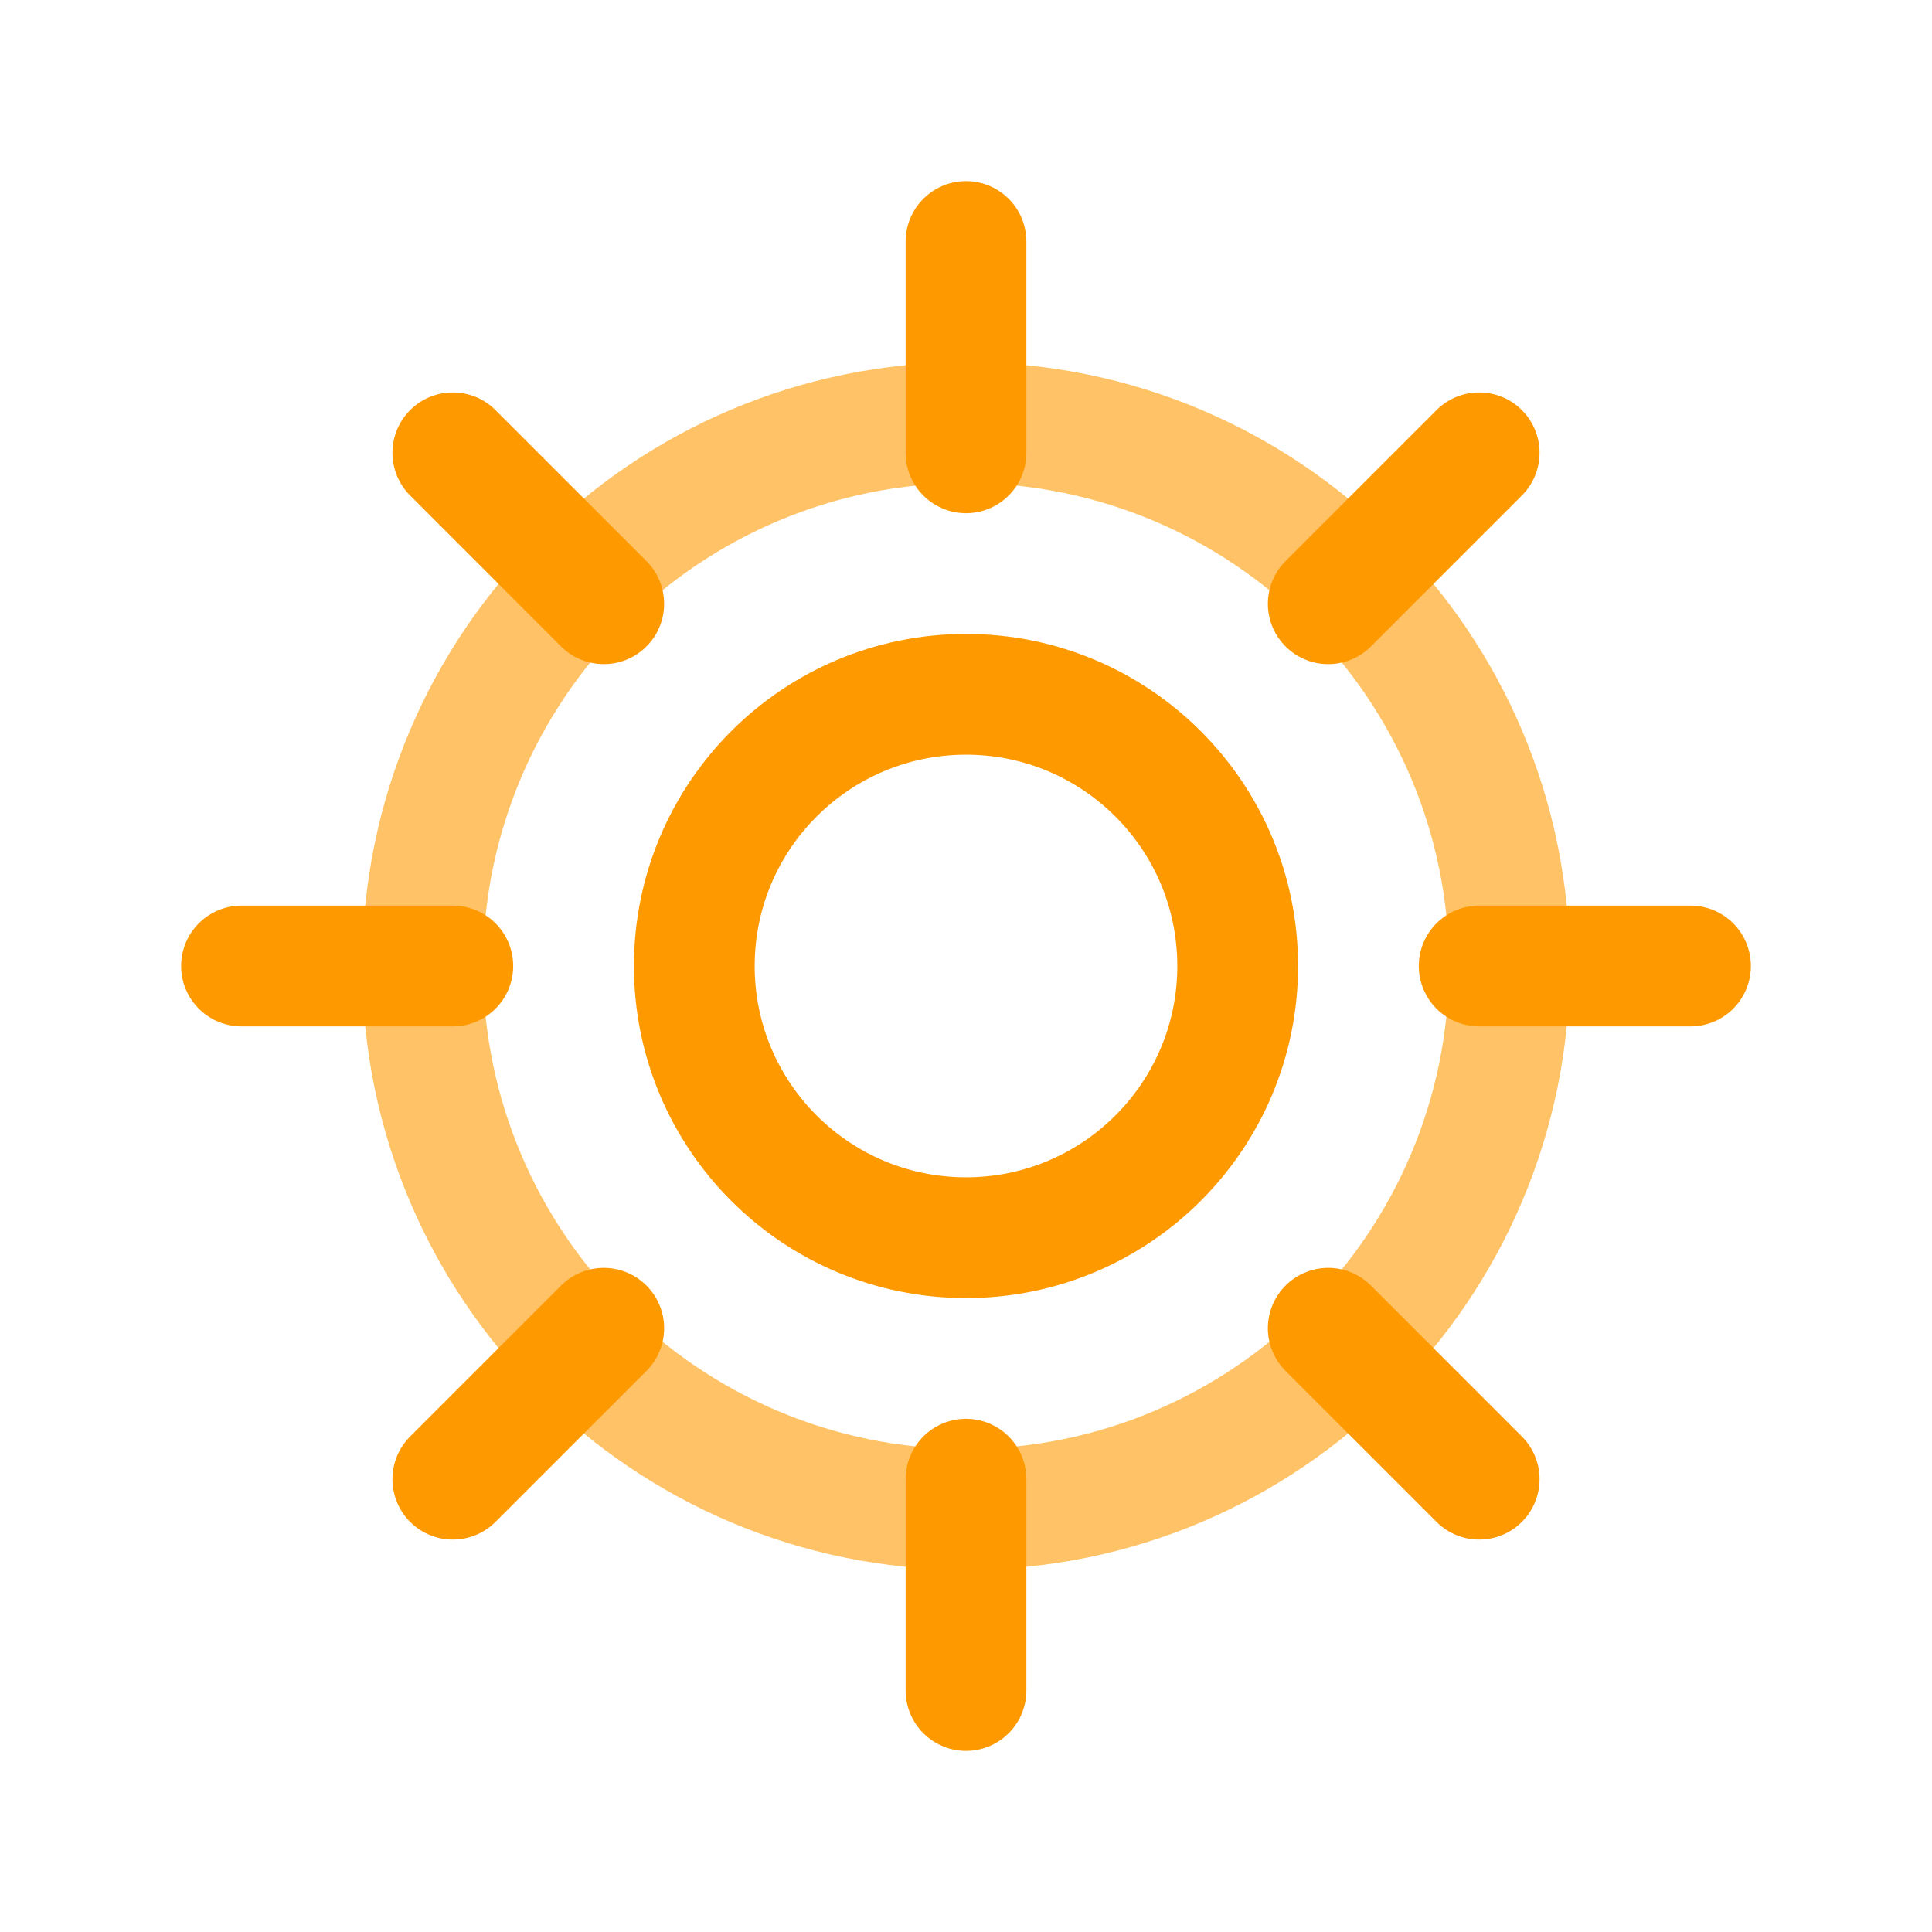
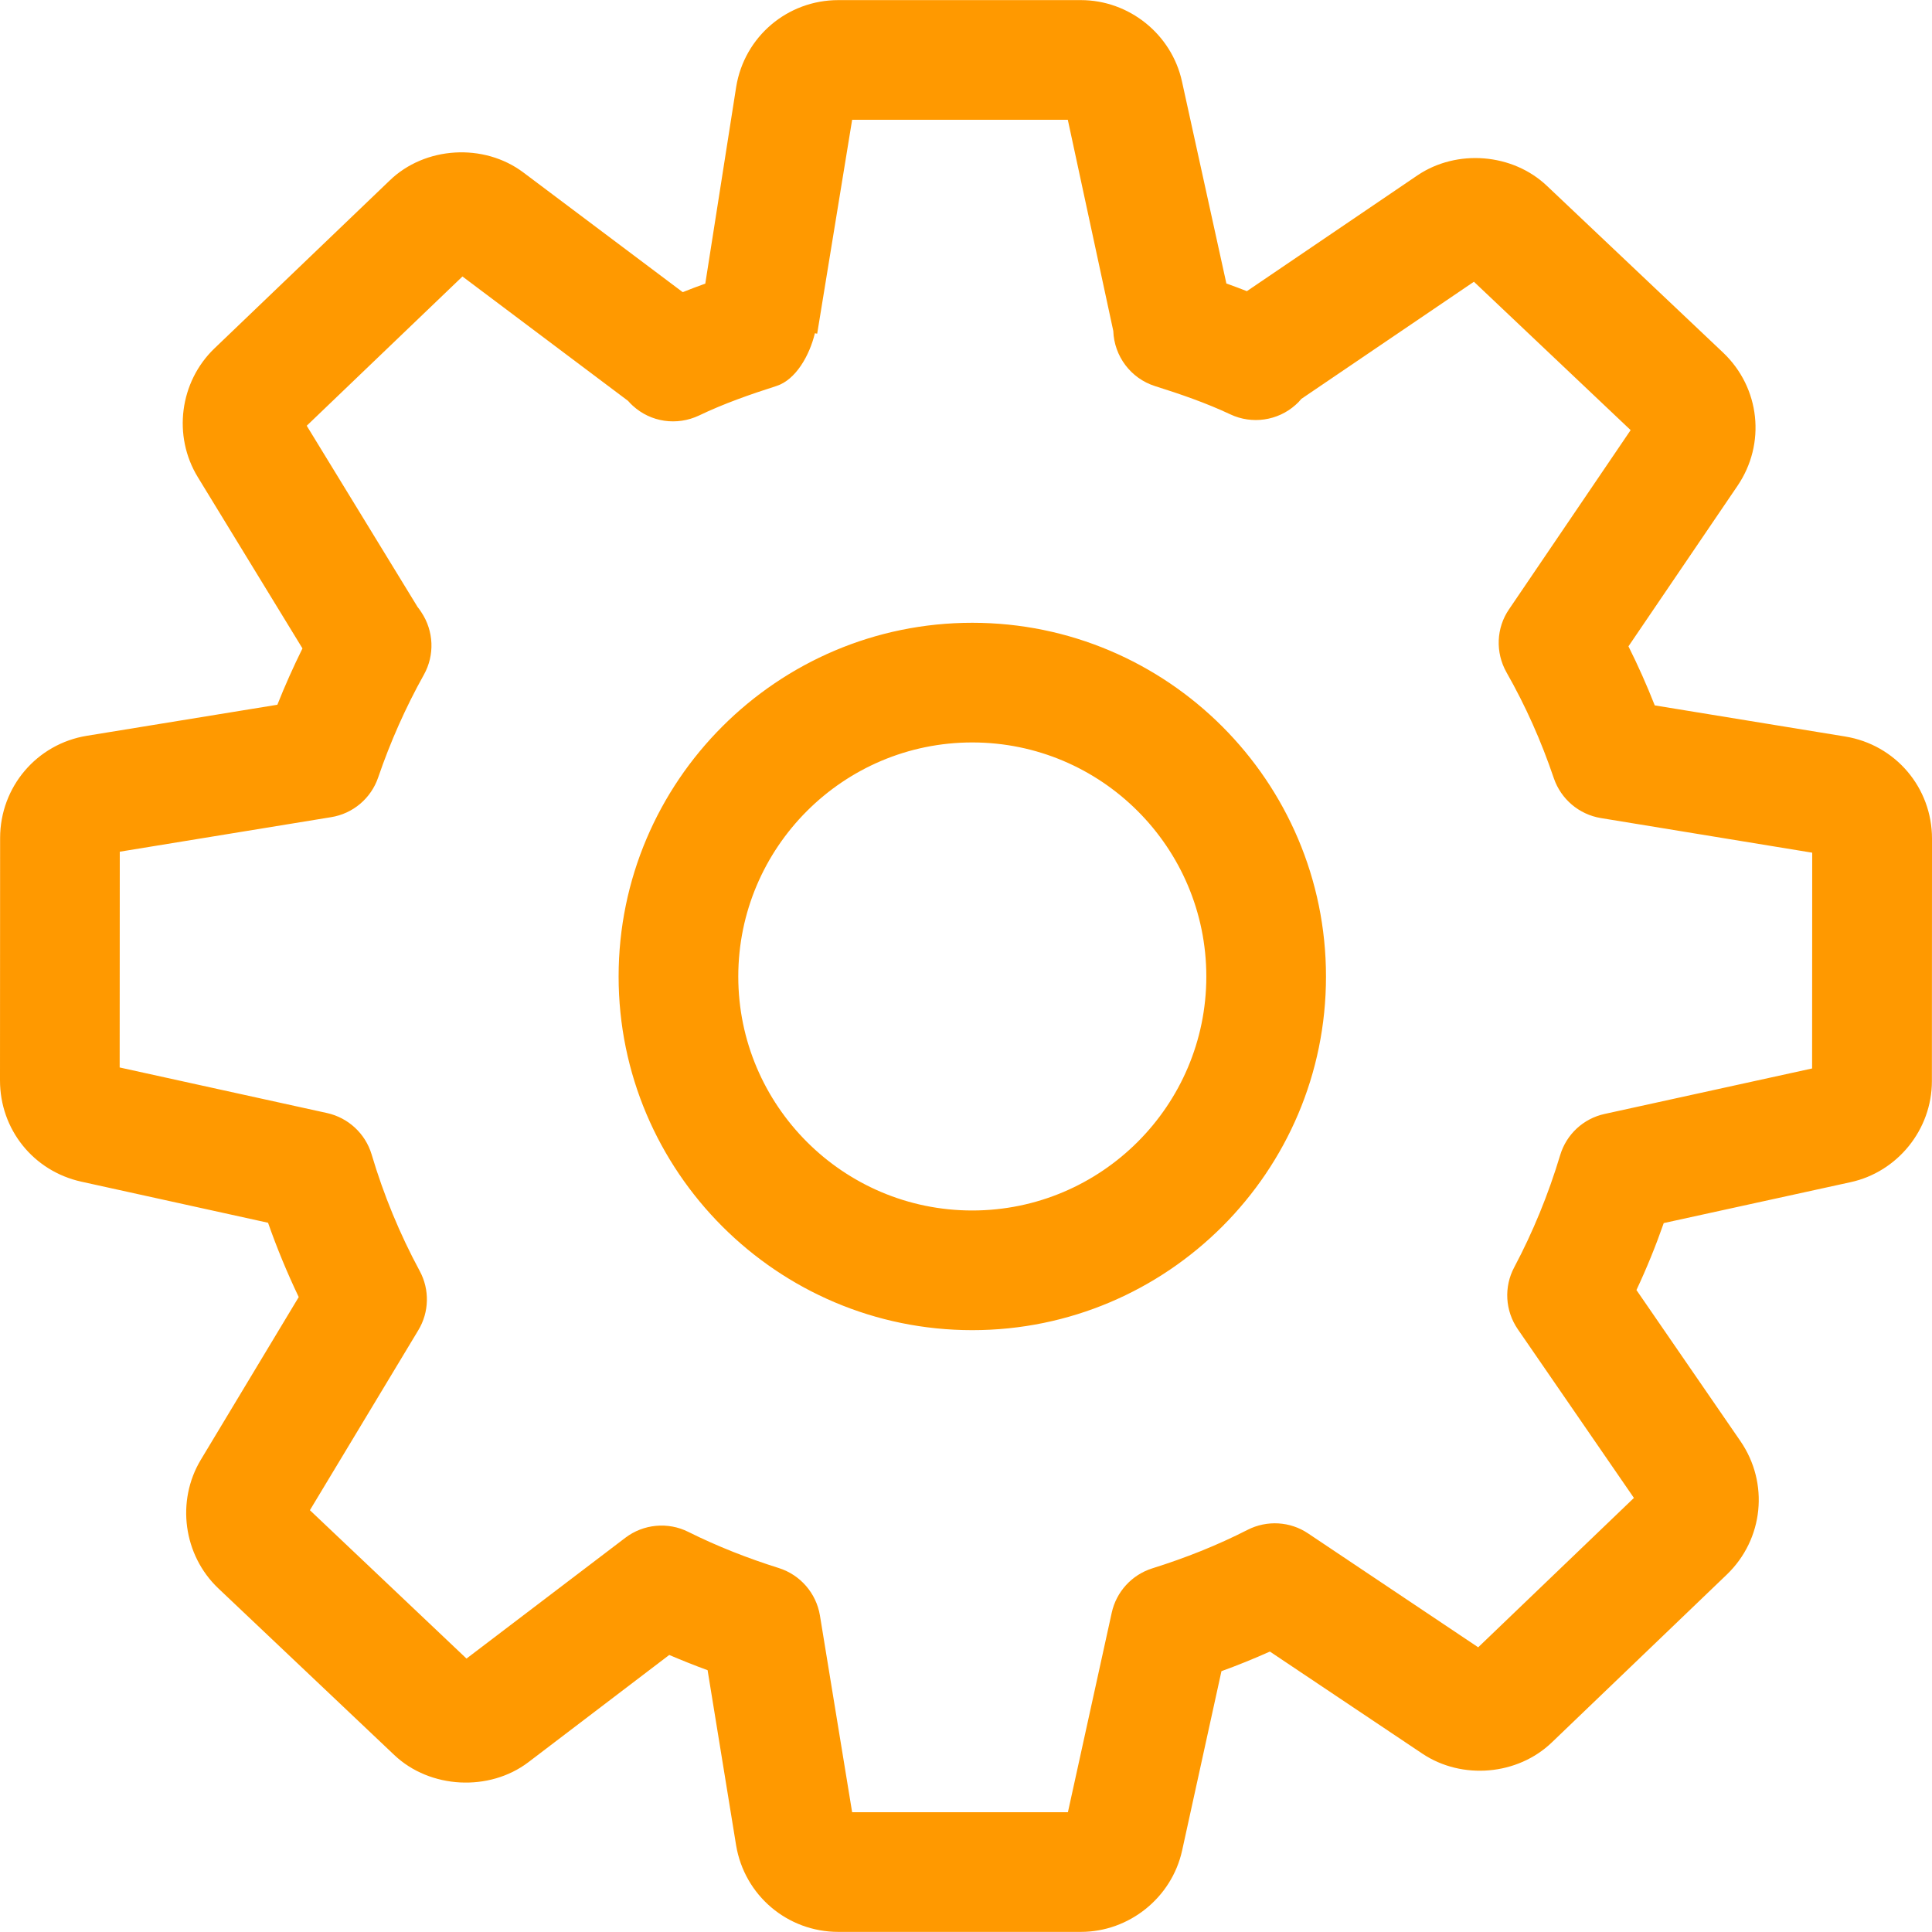
- <svg xmlns="http://www.w3.org/2000/svg" viewBox="0 0 64 64">
-   <g fill="none" stroke="#FF9900" stroke-width="4" stroke-linecap="round" stroke-linejoin="round">
-     <circle cx="32" cy="32" r="9" />
-     <path d="M32 8v7M32 49v7M8 32h7M49 32h7M15 15l5 5M44 44l5 5M49 15l-5 5M20 44l-5 5" />
-     <circle cx="32" cy="32" r="18" stroke-opacity=".6" />
+ <svg xmlns="http://www.w3.org/2000/svg" version="1.1" id="Capa_1" x="0px" y="0px" viewBox="0 0 311.094 311.094" style="enable-background:new 0 0 311.094 311.094;" xml:space="preserve">
+   <g>
+     <path style="fill:#FF9900;" d="M174.04,311.076h-39.05c-8.188,0-15.122-5.876-16.463-13.958l-4.588-28.18   c-2.082-0.759-4.147-1.588-6.176-2.453L85.07,283.761c-6.282,4.764-15.828,4.288-21.581-1.165L35.15,255.757   c-5.629-5.347-6.811-14.064-2.806-20.716l15.758-26.186c-1.853-3.882-3.512-7.888-4.941-11.964l-30.068-6.617   C5.364,188.562,0,181.857,0,173.969l0.018-39.05c0.018-8.223,5.911-15.14,13.993-16.446l30.651-4.994   c1.218-3.07,2.576-6.105,4.041-9.07l-16.852-27.58c-4.059-6.635-2.929-15.334,2.665-20.716L62.731,29.08   c5.664-5.505,15.158-6.105,21.545-1.306l25.657,19.269c1.2-0.476,2.4-0.935,3.635-1.376l4.976-31.692   c1.323-8.082,8.258-13.958,16.446-13.958h39.05c7.782,0,14.628,5.505,16.287,13.111l7.147,32.521   c1.112,0.406,2.206,0.794,3.3,1.235l27.474-18.652c6.335-4.27,15.299-3.564,20.84,1.694l28.357,26.839   c5.982,5.664,6.952,14.699,2.312,21.492l-17.54,25.816c1.553,3.106,2.965,6.282,4.235,9.511l30.668,5.011   c8.099,1.323,13.975,8.241,13.975,16.446l-0.018,39.05c0,7.782-5.523,14.628-13.111,16.269l-30.068,6.582   c-1.288,3.688-2.753,7.288-4.394,10.782l16.746,24.333c4.641,6.758,3.723,15.793-2.188,21.475l-28.18,27.033   c-5.523,5.311-14.469,6.07-20.84,1.818l-24.563-16.446c-2.523,1.129-5.117,2.188-7.799,3.159l-6.335,28.886   C188.668,305.571,181.822,311.076,174.04,311.076z M137.213,291.807h34.744l7.058-32.133c0.741-3.37,3.229-6.088,6.511-7.129   c5.347-1.676,10.464-3.706,15.369-6.211c3.123-1.588,6.864-1.359,9.74,0.582l27.386,18.334l25.075-24.051l-18.704-27.174   c-2.029-2.964-2.259-6.794-0.565-9.97c3-5.647,5.488-11.717,7.394-18.052c1.006-3.353,3.741-5.894,7.164-6.635l33.403-7.323   l0.018-34.744l-34.039-5.576c-3.512-0.582-6.423-3.053-7.57-6.423c-2.047-6.035-4.535-11.611-7.623-17.046   c-1.8-3.194-1.659-7.147,0.424-10.164l19.569-28.833l-25.233-23.892L209.543,64.23c-0.3,0.371-0.6,0.688-0.935,0.971   c-2.859,2.559-7.023,3.159-10.499,1.518c-3.9-1.835-7.994-3.247-12.14-4.553c-3.882-1.235-6.564-4.8-6.705-8.876l-7.323-34.003   h-34.727l-5.629,34.444l-0.371-0.071c-0.865,3.6-3.088,7.499-6.176,8.488c-4.288,1.376-8.488,2.841-12.493,4.764   c-3.564,1.676-7.746,1.076-10.64-1.57c-0.265-0.229-0.529-0.512-0.776-0.794L74.465,44.52L49.39,68.554l17.84,29.168   c0.212,0.282,0.441,0.565,0.618,0.865c2.012,3.017,2.17,6.899,0.406,10.058c-2.929,5.241-5.4,10.817-7.358,16.534   c-1.147,3.37-4.059,5.841-7.588,6.405l-34.021,5.558l-0.018,34.744l33.403,7.341c3.406,0.759,6.158,3.3,7.164,6.652   c1.941,6.547,4.553,12.864,7.746,18.775c1.623,3,1.535,6.635-0.229,9.546l-17.452,28.974l25.216,23.892l25.569-19.446   c2.912-2.223,6.882-2.594,10.146-0.953c4.676,2.329,9.529,4.235,14.575,5.823c3.459,1.094,6.017,4.041,6.617,7.623L137.213,291.807   z M156.553,214.184c-31.392,0-56.943-25.551-56.943-56.943c0-31.409,25.551-56.96,56.943-56.96c31.409,0,56.96,25.551,56.96,56.96   C213.531,188.633,187.98,214.184,156.553,214.184z M156.553,119.55c-20.769,0-37.674,16.905-37.674,37.691   c0,20.769,16.905,37.674,37.674,37.674c20.787,0,37.691-16.905,37.691-37.674C194.244,136.454,177.34,119.55,156.553,119.55z" />
+     <g>
+ 	</g>
+     <g>
+ 	</g>
+     <g>
+ 	</g>
+     <g>
+ 	</g>
+     <g>
+ 	</g>
+     <g>
+ 	</g>
+     <g>
+ 	</g>
+     <g>
+ 	</g>
+     <g>
+ 	</g>
+     <g>
+ 	</g>
+     <g>
+ 	</g>
+     <g>
+ 	</g>
+     <g>
+ 	</g>
+     <g>
+ 	</g>
+     <g>
+ 	</g>
  </g>
+   <g>
+ </g>
+   <g>
+ </g>
+   <g>
+ </g>
+   <g>
+ </g>
+   <g>
+ </g>
+   <g>
+ </g>
+   <g>
+ </g>
+   <g>
+ </g>
+   <g>
+ </g>
+   <g>
+ </g>
+   <g>
+ </g>
+   <g>
+ </g>
+   <g>
+ </g>
+   <g>
+ </g>
+   <g>
+ </g>
</svg>
